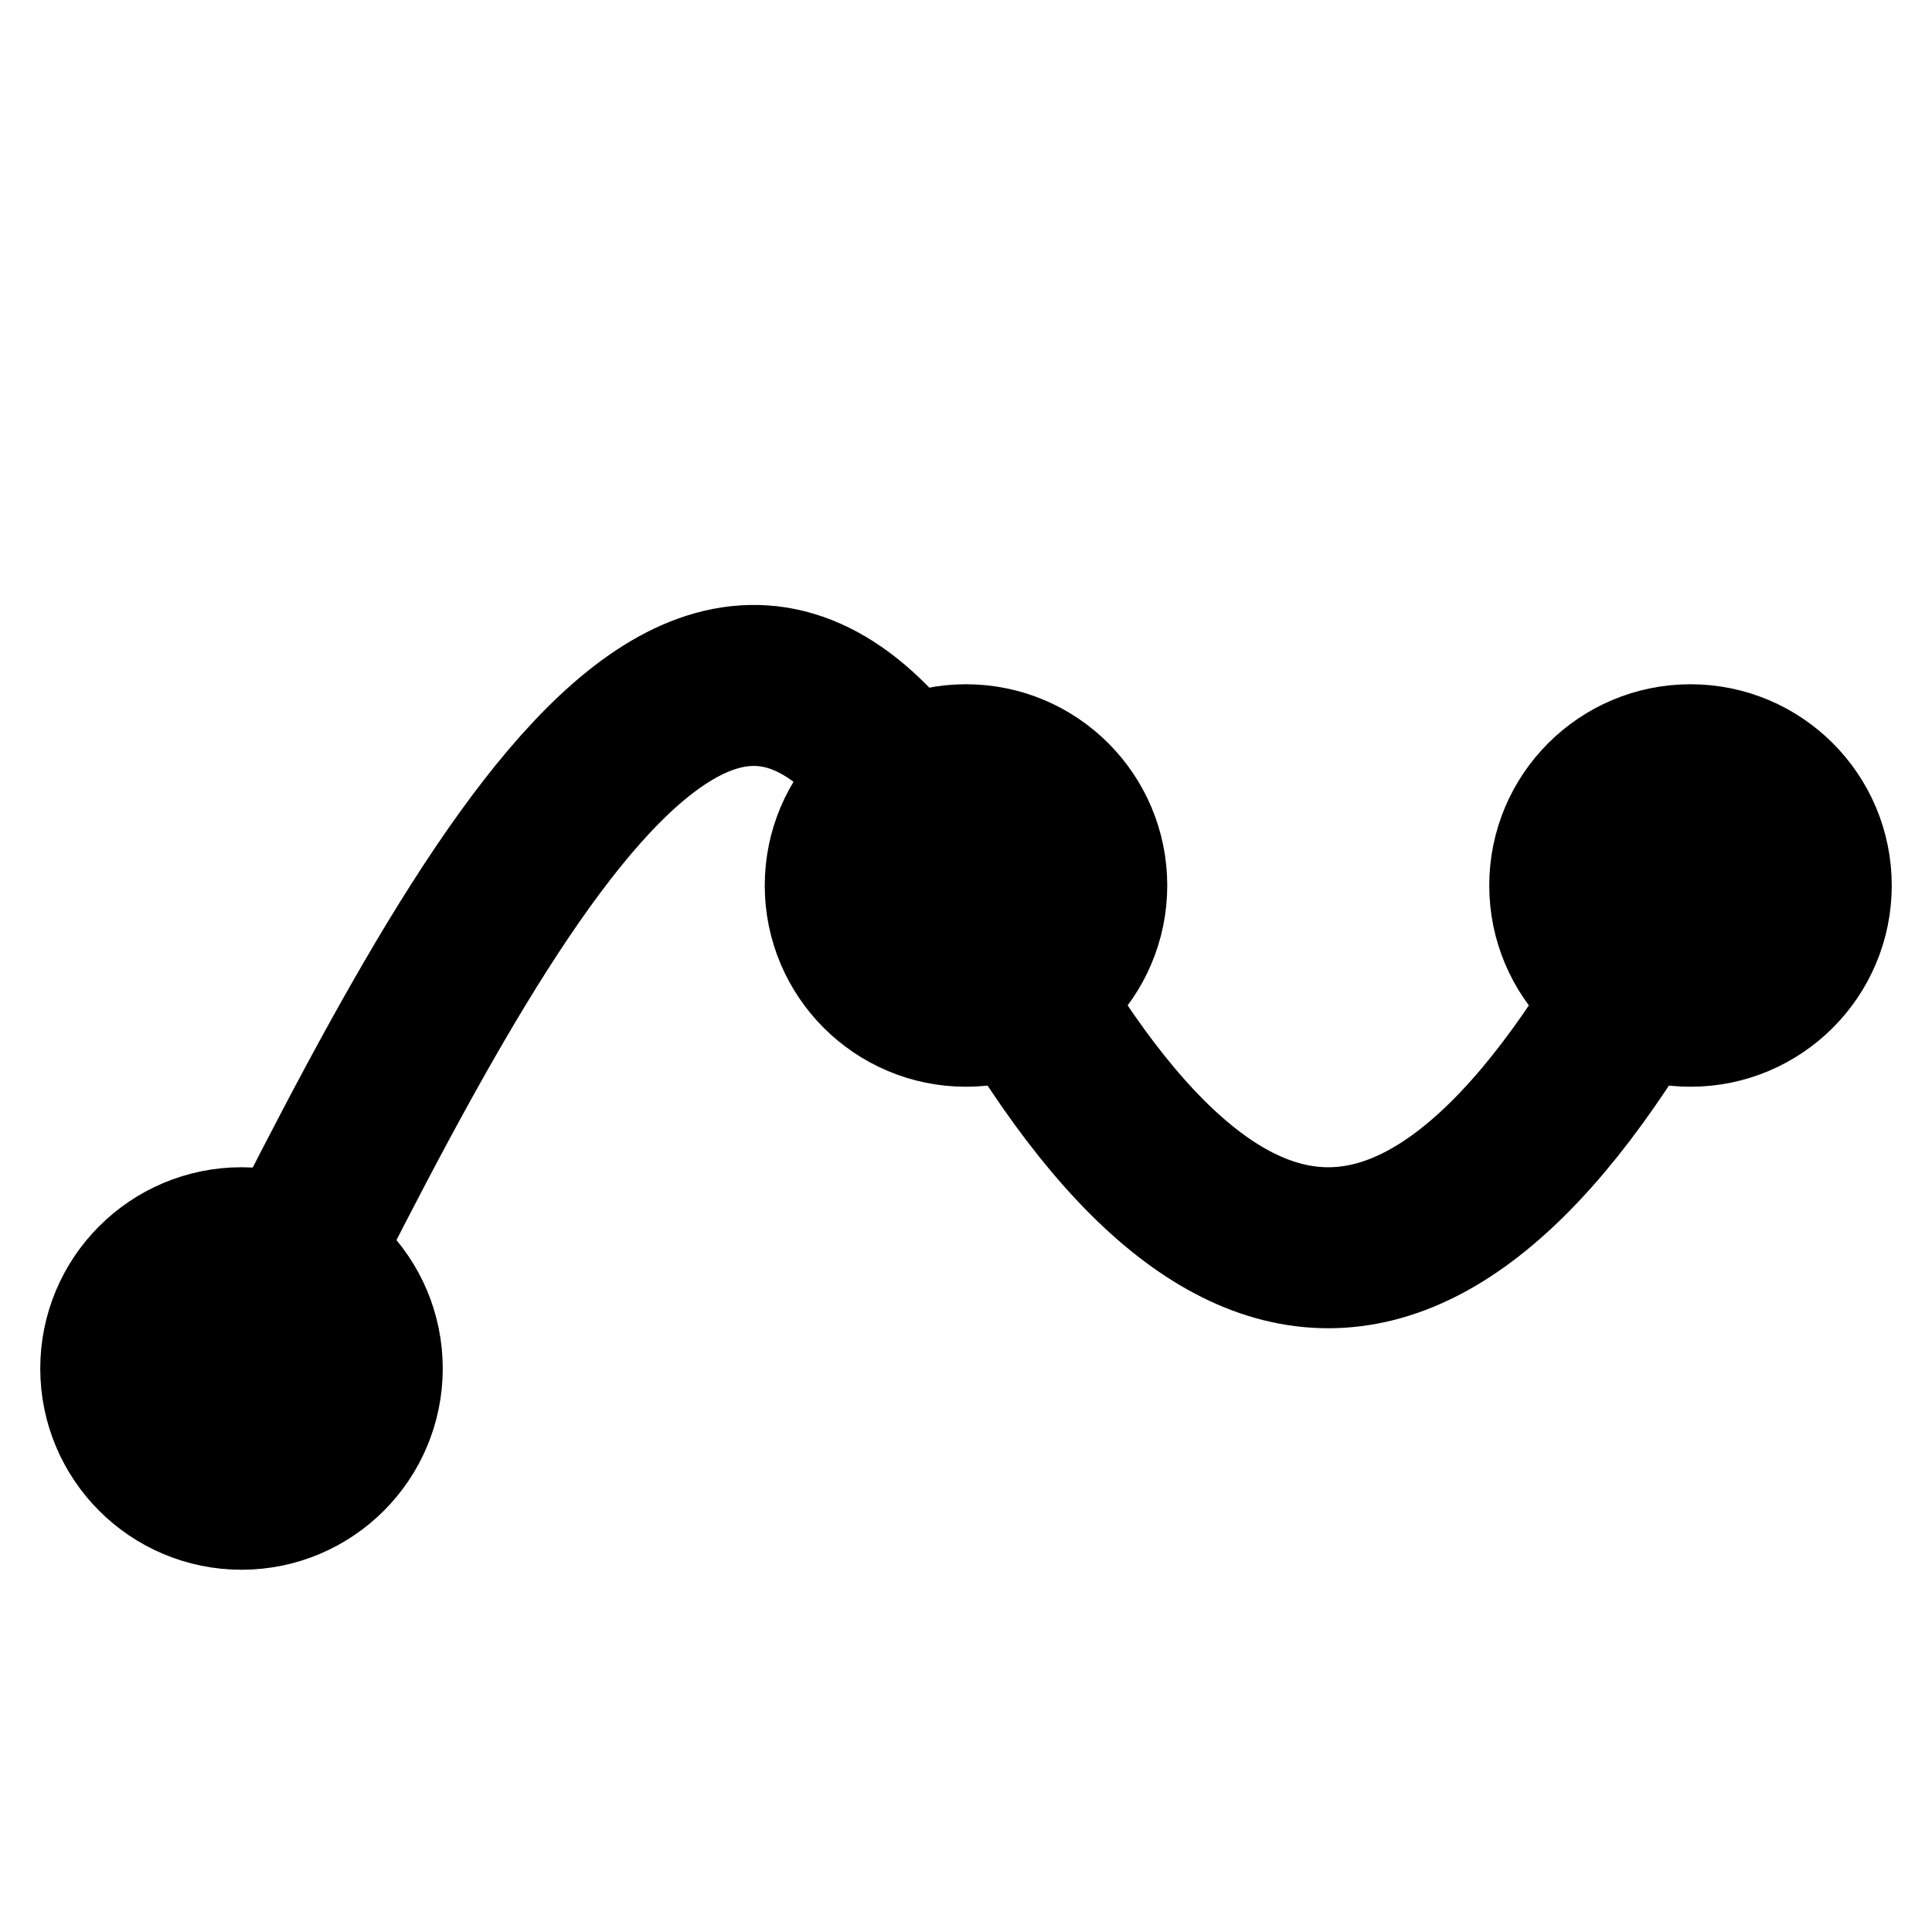
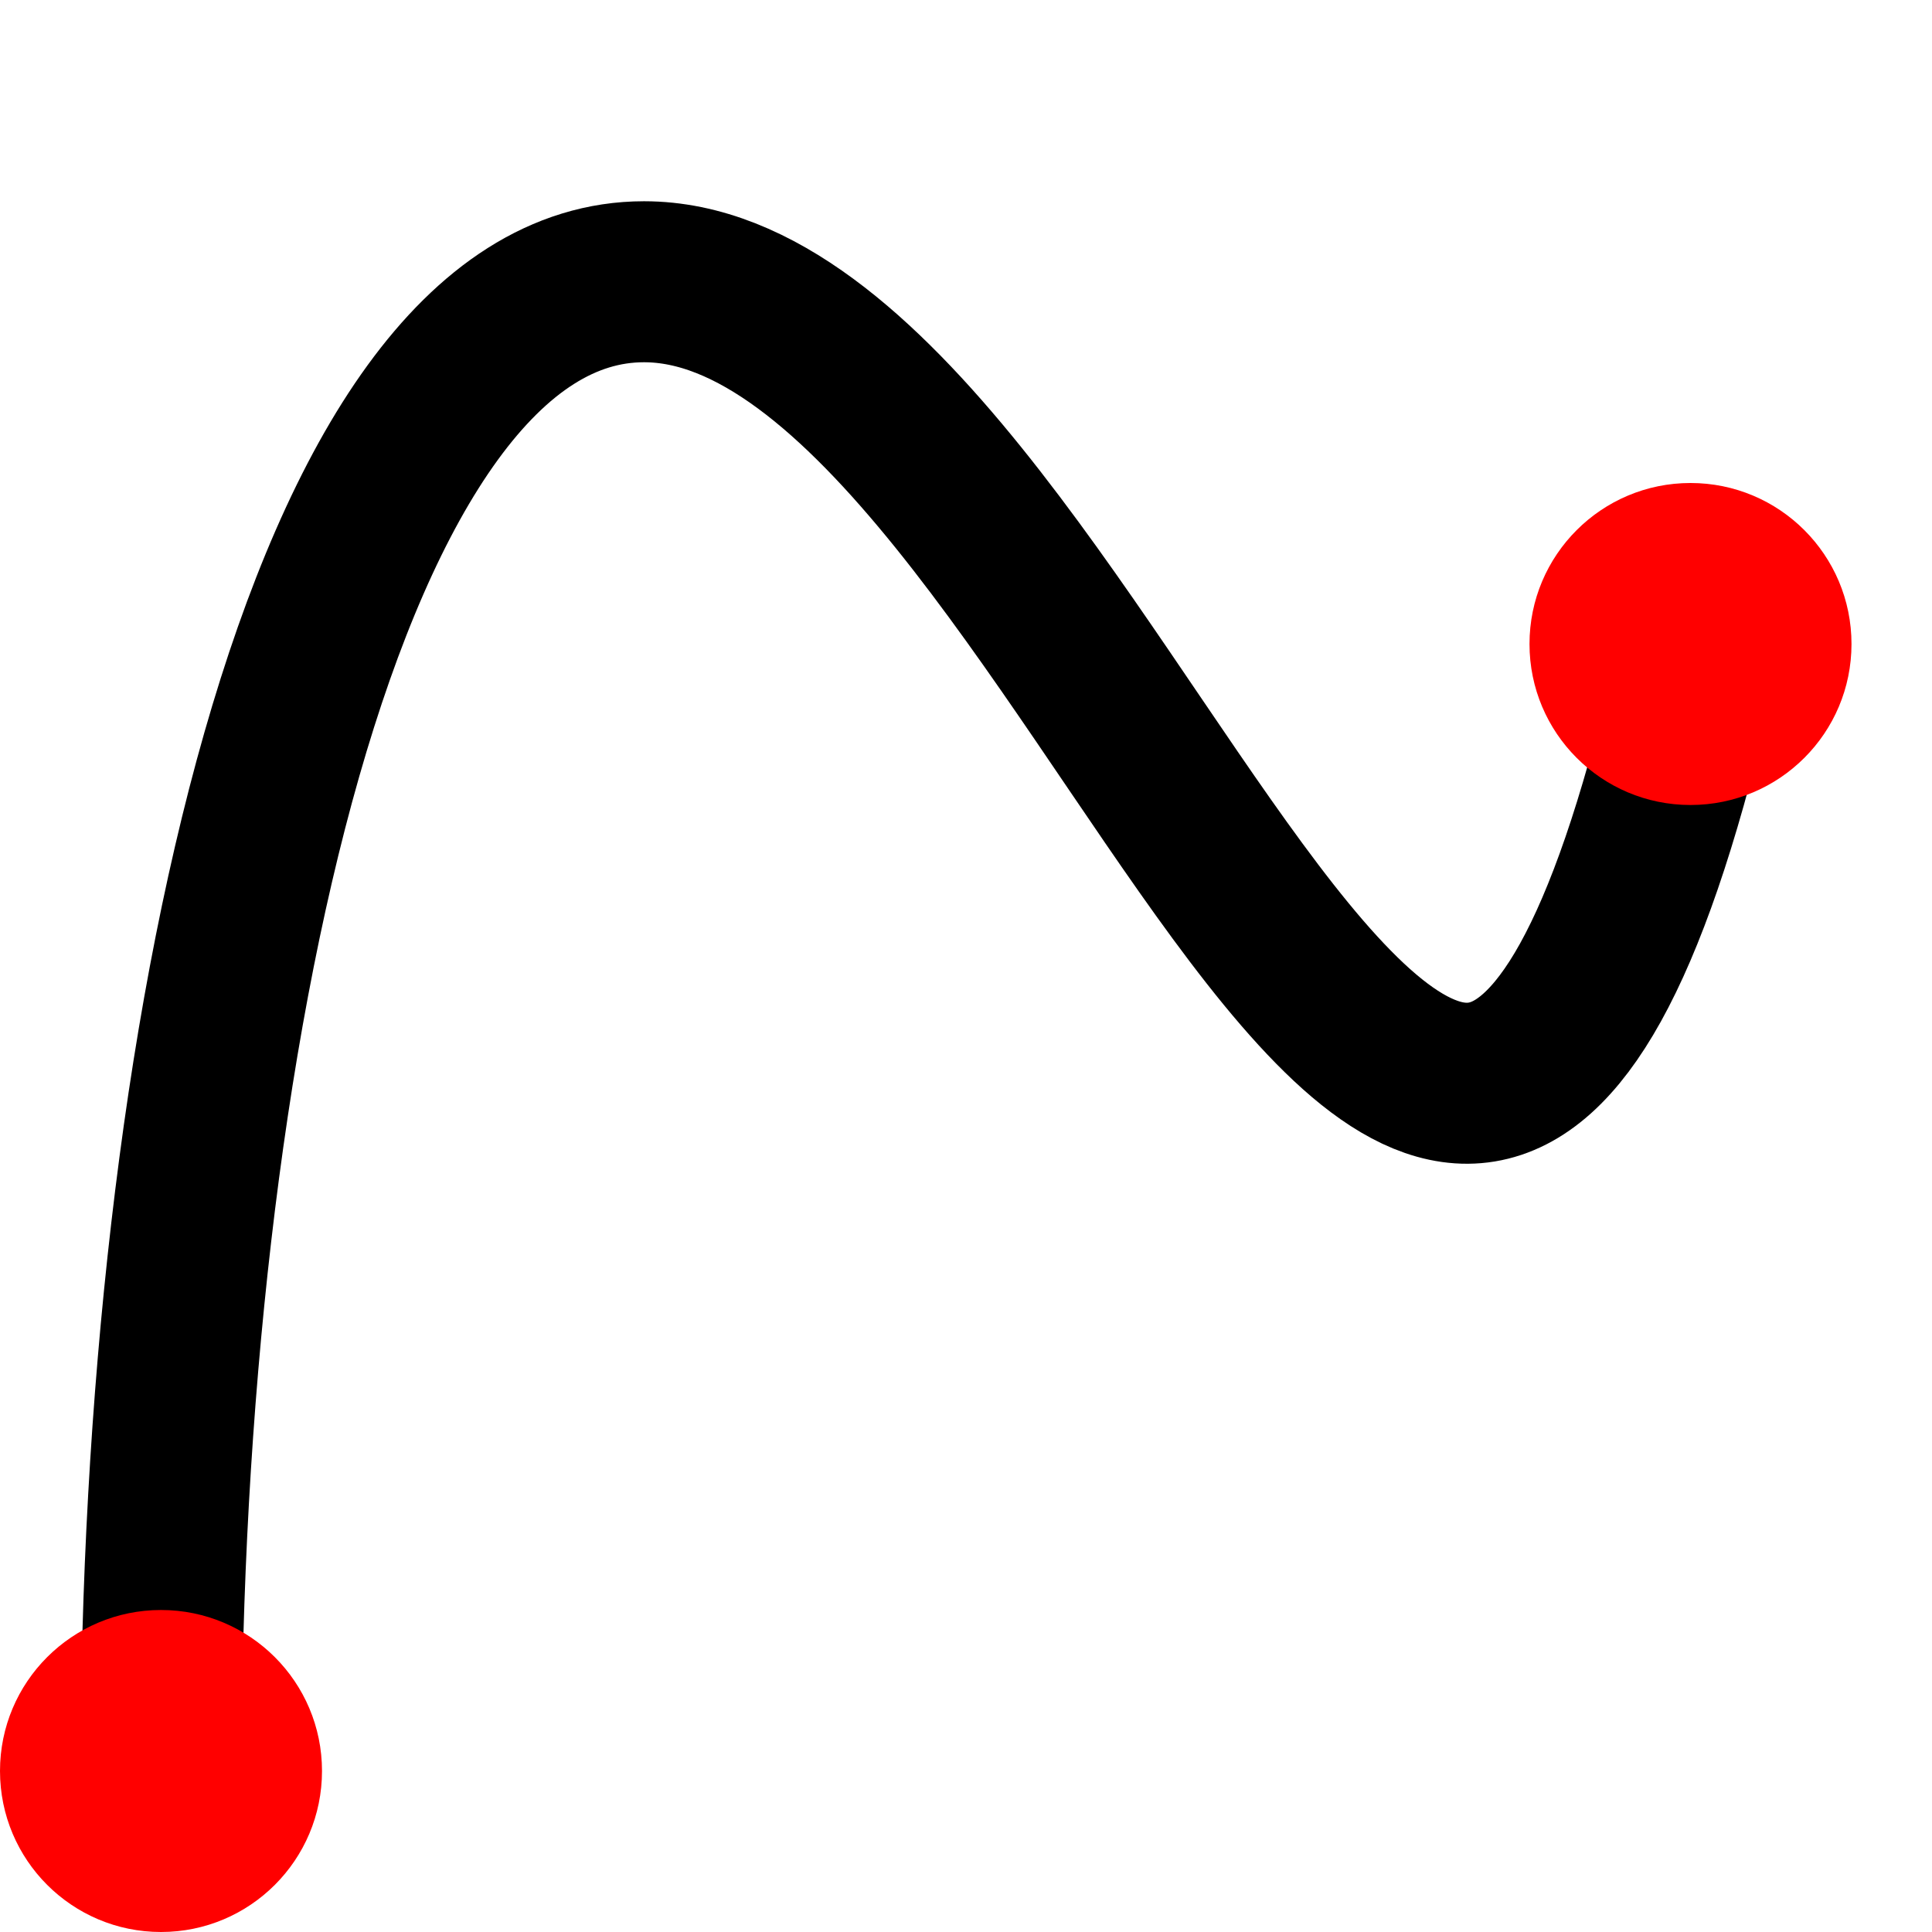
- <svg xmlns="http://www.w3.org/2000/svg" width="24" height="24" viewBox="0 0 24 24" fill="none" stroke="currentColor" stroke-width="2" stroke-linecap="round" stroke-linejoin="round">
-   <path d="M3 17c3-6 6-12 9-6s6 6 9 0" />
-   <circle cx="3" cy="17" r="1.5" fill="currentColor" />
-   <circle cx="12" cy="11" r="1.5" fill="currentColor" />
-   <circle cx="21" cy="11" r="1.5" fill="currentColor" />
+ <svg xmlns="http://www.w3.org/2000/svg" width="24" height="24" viewBox="0 0 24 24" fill="none">
+   <path d="M2 22C2 13 4 3.5 8 3.5C13.5 3.5 17.833 22 21 8.565" stroke="black" stroke-width="2" stroke-linecap="round" stroke-linejoin="round" />
+   <path d="M2 24C3.105 24 4 23.105 4 22C4 20.895 3.105 20 2 20C0.895 20 0 20.895 0 22C0 23.105 0.895 24 2 24Z" fill="#FF0000" />
+   <path d="M21 10C22.105 10 23 9.105 23 8C23 6.895 22.105 6 21 6C19.895 6 19 6.895 19 8C19 9.105 19.895 10 21 10Z" fill="#FF0000" />
</svg>
